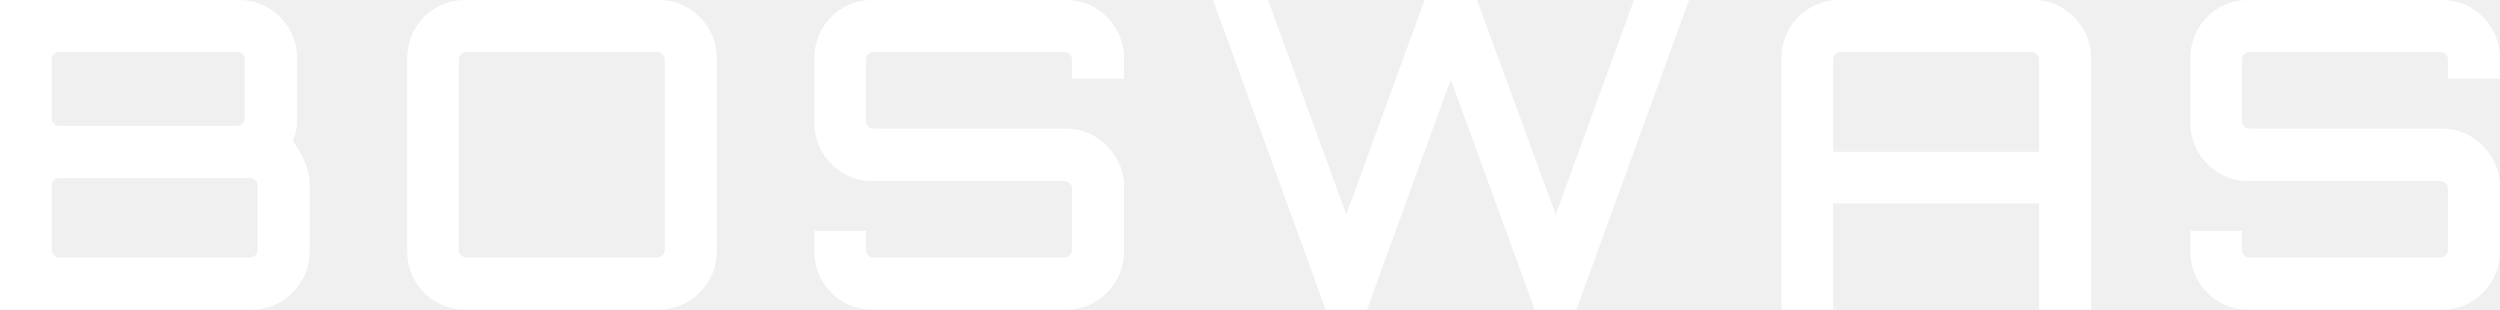
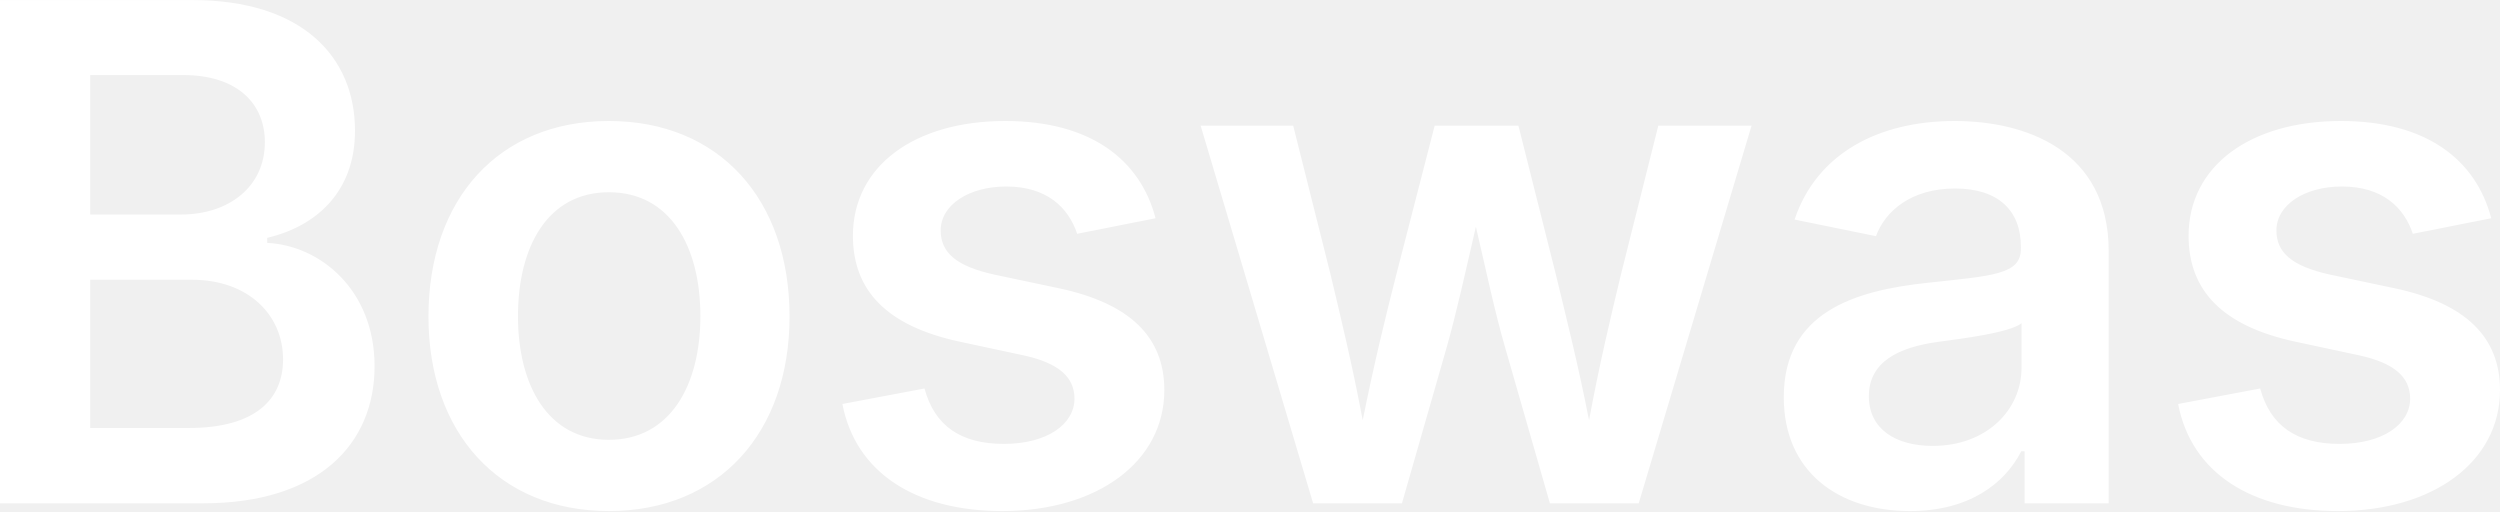
- <svg xmlns="http://www.w3.org/2000/svg" width="5814" height="720" viewBox="59.0 -720.0 5814.0 720.0">
-   <path fill="#FFFFFF" d="M59.0 0V-720H615.0Q652.0 -720 682.5 -702.0Q713.0 -684 731.5 -653.0Q750.0 -622 750.0 -585V-442Q750.0 -428 747.5 -415.5Q745.0 -403 740.0 -392Q758.0 -367 768.5 -342.5Q779.0 -318 779.0 -293V-135Q779.0 -98 760.5 -67.0Q742.0 -36 711.5 -18.0Q681.0 0 644.0 0H59.0ZM197.0 -121H639.0Q647.0 -121 652.5 -126.0Q658.0 -131 658.0 -139V-288Q658.0 -296 652.5 -301.0Q647.0 -306 639.0 -306H197.0Q190.0 -306 184.5 -301.0Q179.0 -296 179.0 -288V-139Q179.0 -131 184.5 -126.0Q190.0 -121 197.0 -121ZM197.0 -427H610.0Q618.0 -427 623.0 -432.5Q628.0 -438 628.0 -445V-581Q628.0 -589 623.0 -594.0Q618.0 -599 610.0 -599H197.0Q190.0 -599 184.5 -594.0Q179.0 -589 179.0 -581V-445Q179.0 -438 184.5 -432.5Q190.0 -427 197.0 -427ZM1141.0 0Q1104.0 0 1073.0 -18.0Q1042.0 -36 1024.0 -67.0Q1006.0 -98 1006.0 -135V-585Q1006.0 -622 1024.0 -653.0Q1042.0 -684 1073.0 -702.0Q1104.0 -720 1141.0 -720H1591.0Q1628.0 -720 1658.5 -702.0Q1689.0 -684 1707.5 -653.0Q1726.0 -622 1726.0 -585V-135Q1726.0 -98 1707.5 -67.0Q1689.0 -36 1658.5 -18.0Q1628.0 0 1591.0 0ZM1144.0 -121H1586.0Q1594.0 -121 1599.5 -126.0Q1605.0 -131 1605.0 -139V-581Q1605.0 -589 1599.5 -594.0Q1594.0 -599 1586.0 -599H1144.0Q1137.0 -599 1131.5 -594.0Q1126.0 -589 1126.0 -581V-139Q1126.0 -131 1131.5 -126.0Q1137.0 -121 1144.0 -121ZM2087.0 0Q2050.0 0 2019.5 -18.0Q1989.0 -36 1971.0 -67.0Q1953.0 -98 1953.0 -135V-183H2073.0V-139Q2073.0 -131 2078.0 -126.0Q2083.0 -121 2091.0 -121H2533.0Q2541.0 -121 2546.5 -126.0Q2552.0 -131 2552.0 -139V-282Q2552.0 -289 2546.5 -294.0Q2541.0 -299 2533.0 -299H2087.0Q2050.0 -299 2019.5 -317.5Q1989.0 -336 1971.0 -366.5Q1953.0 -397 1953.0 -434V-585Q1953.0 -622 1971.0 -653.0Q1989.0 -684 2019.5 -702.0Q2050.0 -720 2087.0 -720H2538.0Q2575.0 -720 2605.5 -702.0Q2636.0 -684 2654.5 -653.0Q2673.0 -622 2673.0 -585V-537H2552.0V-581Q2552.0 -589 2546.5 -594.0Q2541.0 -599 2533.0 -599H2091.0Q2083.0 -599 2078.0 -594.0Q2073.0 -589 2073.0 -581V-438Q2073.0 -431 2078.0 -426.0Q2083.0 -421 2091.0 -421H2538.0Q2575.0 -421 2605.5 -402.5Q2636.0 -384 2654.5 -353.5Q2673.0 -323 2673.0 -286V-135Q2673.0 -98 2654.5 -67.0Q2636.0 -36 2605.5 -18.0Q2575.0 0 2538.0 0ZM3142.0 0 2880.0 -720H3008.0L3190.0 -221L3372.0 -720H3494.0L3677.0 -221L3859.0 -720H3987.0L3725.0 0H3628.0L3433.0 -535L3238.0 0ZM4202.0 0V-585Q4202.0 -622 4220.0 -653.0Q4238.0 -684 4269.0 -702.0Q4300.0 -720 4337.0 -720H4787.0Q4824.0 -720 4854.5 -702.0Q4885.0 -684 4903.5 -653.0Q4922.0 -622 4922.0 -585V0H4801.0V-247H4322.0V0H4202.0ZM4322.0 -367H4801.0V-581Q4801.0 -589 4795.5 -594.0Q4790.0 -599 4782.0 -599H4340.0Q4333.0 -599 4327.5 -594.0Q4322.0 -589 4322.0 -581V-367ZM5287.0 0Q5250.0 0 5219.5 -18.0Q5189.0 -36 5171.0 -67.0Q5153.0 -98 5153.0 -135V-183H5273.0V-139Q5273.0 -131 5278.0 -126.0Q5283.0 -121 5291.0 -121H5733.0Q5741.0 -121 5746.5 -126.0Q5752.0 -131 5752.0 -139V-282Q5752.0 -289 5746.5 -294.0Q5741.0 -299 5733.0 -299H5287.0Q5250.0 -299 5219.5 -317.5Q5189.0 -336 5171.0 -366.5Q5153.0 -397 5153.0 -434V-585Q5153.0 -622 5171.0 -653.0Q5189.0 -684 5219.5 -702.0Q5250.0 -720 5287.0 -720H5738.0Q5775.0 -720 5805.5 -702.0Q5836.0 -684 5854.5 -653.0Q5873.0 -622 5873.0 -585V-537H5752.0V-581Q5752.0 -589 5746.5 -594.0Q5741.0 -599 5733.0 -599H5291.0Q5283.0 -599 5278.0 -594.0Q5273.0 -589 5273.0 -581V-438Q5273.0 -431 5278.0 -426.0Q5283.0 -421 5291.0 -421H5738.0Q5775.0 -421 5805.5 -402.5Q5836.0 -384 5854.5 -353.5Q5873.0 -323 5873.0 -286V-135Q5873.0 -98 5854.5 -67.0Q5836.0 -36 5805.5 -18.0Q5775.0 0 5738.0 0Z" />
+ <svg xmlns="http://www.w3.org/2000/svg" width="3614" height="739" viewBox="73.2 -727.5 3614.1 738.8">
+   <path fill="#FFFFFF" d="M73.2 0H366.7C533.2 0 614.7 -85 614.7 -198.2C614.7 -308.1 536.6 -372.6 459.5 -376.5V-383.8C530.3 -400.4 586.4 -450.2 586.4 -538.6C586.4 -646.5 508.8 -727.5 351.6 -727.5H73.2ZM203.6 -108.9V-323.2H350.6C431.6 -323.2 482.4 -272.9 482.4 -208C482.4 -150.4 442.4 -108.9 346.2 -108.9ZM203.6 -417.5V-619.1H337.9C416 -619.1 456.1 -578.1 456.1 -522C456.1 -457.5 403.8 -417.5 335 -417.5ZM953.4 11.2C1112.6 11.2 1214.6 -102.1 1214.6 -270C1214.6 -439.9 1112.6 -552.7 953.4 -552.7C794.2 -552.7 692.6 -439.9 692.6 -270C692.6 -102.1 794.2 11.2 953.4 11.2ZM953.4 -91.8C865 -91.8 822 -170.9 822 -270.5C822 -371.1 865 -449.7 953.4 -449.7C1042.2 -449.7 1085.7 -371.1 1085.7 -270.5C1085.7 -170.9 1042.2 -91.8 953.4 -91.8ZM1522 11.2C1659.7 11.2 1756.4 -60.1 1756.4 -163.6C1756.4 -240.2 1707.1 -289.1 1603.5 -311L1510.8 -330.6C1455.1 -342.8 1433.1 -362.8 1433.1 -394.5C1433.1 -431.6 1474.1 -458 1527.9 -458C1586.4 -458 1617.7 -427.7 1630.4 -389.6L1743.7 -412.1C1721.7 -496.6 1649.9 -552.7 1526.4 -552.7C1395.5 -552.7 1306.2 -487.8 1306.2 -386.7C1306.2 -306.6 1356.5 -256.3 1459.5 -233.9L1552.8 -213.9C1602.6 -203.1 1626.5 -183.1 1626.5 -151.4C1626.5 -114.3 1586.9 -85.9 1524.4 -85.9C1462.4 -85.9 1424.3 -111.8 1409.7 -166L1291 -143.6C1310.1 -44.4 1396.5 11.2 1522 11.2ZM1971.5 0H2099.9L2163.8 -222.7C2178.5 -273.9 2192.7 -338.9 2206.8 -399.9C2221 -338.9 2234.6 -274.4 2249.8 -222.7L2313.8 0H2442.2L2605.3 -545.9H2470.5L2416.8 -332C2402.1 -271 2385.5 -201.7 2370.4 -120.1C2354.3 -202.1 2336.7 -271.5 2322.1 -332L2268.3 -545.9H2147.2L2092.1 -332C2076.4 -270.5 2059.4 -201.2 2043.2 -120.1C2027.6 -203.1 2010.5 -272.5 1996.4 -332L1942.7 -545.9H1808.9ZM2834.5 11.2C2919.5 11.2 2971.2 -28.3 2995.2 -75.2H3000V0H3121.6V-364.7C3121.6 -510.3 3001.5 -552.7 2899 -552.7C2789.6 -552.7 2699.7 -506.3 2667.5 -410.2L2785.2 -386.2C2798.4 -422.4 2836 -455.1 2899.5 -455.1C2961.5 -455.1 2994.7 -423.8 2994.7 -370.6V-368.2C2994.7 -330.6 2954.6 -329.1 2859.9 -318.8C2754.4 -307.6 2651.9 -276.4 2651.9 -153.3C2651.9 -45.9 2730.5 11.2 2834.5 11.2ZM2867.2 -83C2813.5 -83 2774.9 -107.4 2774.9 -154.8C2774.9 -204.6 2817.9 -225.6 2875 -233.4C2907.8 -237.8 2978.6 -246.6 2995.6 -260.3V-195.8C2995.6 -135.3 2945.4 -83 2867.2 -83ZM3452.9 11.2C3590.6 11.2 3687.3 -60.1 3687.3 -163.6C3687.3 -240.2 3638 -289.1 3534.5 -311L3441.7 -330.6C3386 -342.8 3364.1 -362.8 3364.1 -394.5C3364.1 -431.6 3405.1 -458 3458.8 -458C3517.4 -458 3548.6 -427.7 3561.3 -389.6L3674.6 -412.1C3652.6 -496.6 3580.9 -552.7 3457.3 -552.7C3326.5 -552.7 3237.1 -487.8 3237.1 -386.7C3237.1 -306.6 3287.4 -256.3 3390.4 -233.9L3483.7 -213.9C3533.5 -203.1 3557.4 -183.1 3557.4 -151.4C3557.4 -114.3 3517.9 -85.9 3455.4 -85.9C3393.4 -85.9 3355.3 -111.8 3340.6 -166L3222 -143.6C3241 -44.4 3327.4 11.2 3452.9 11.2Z" />
</svg>
